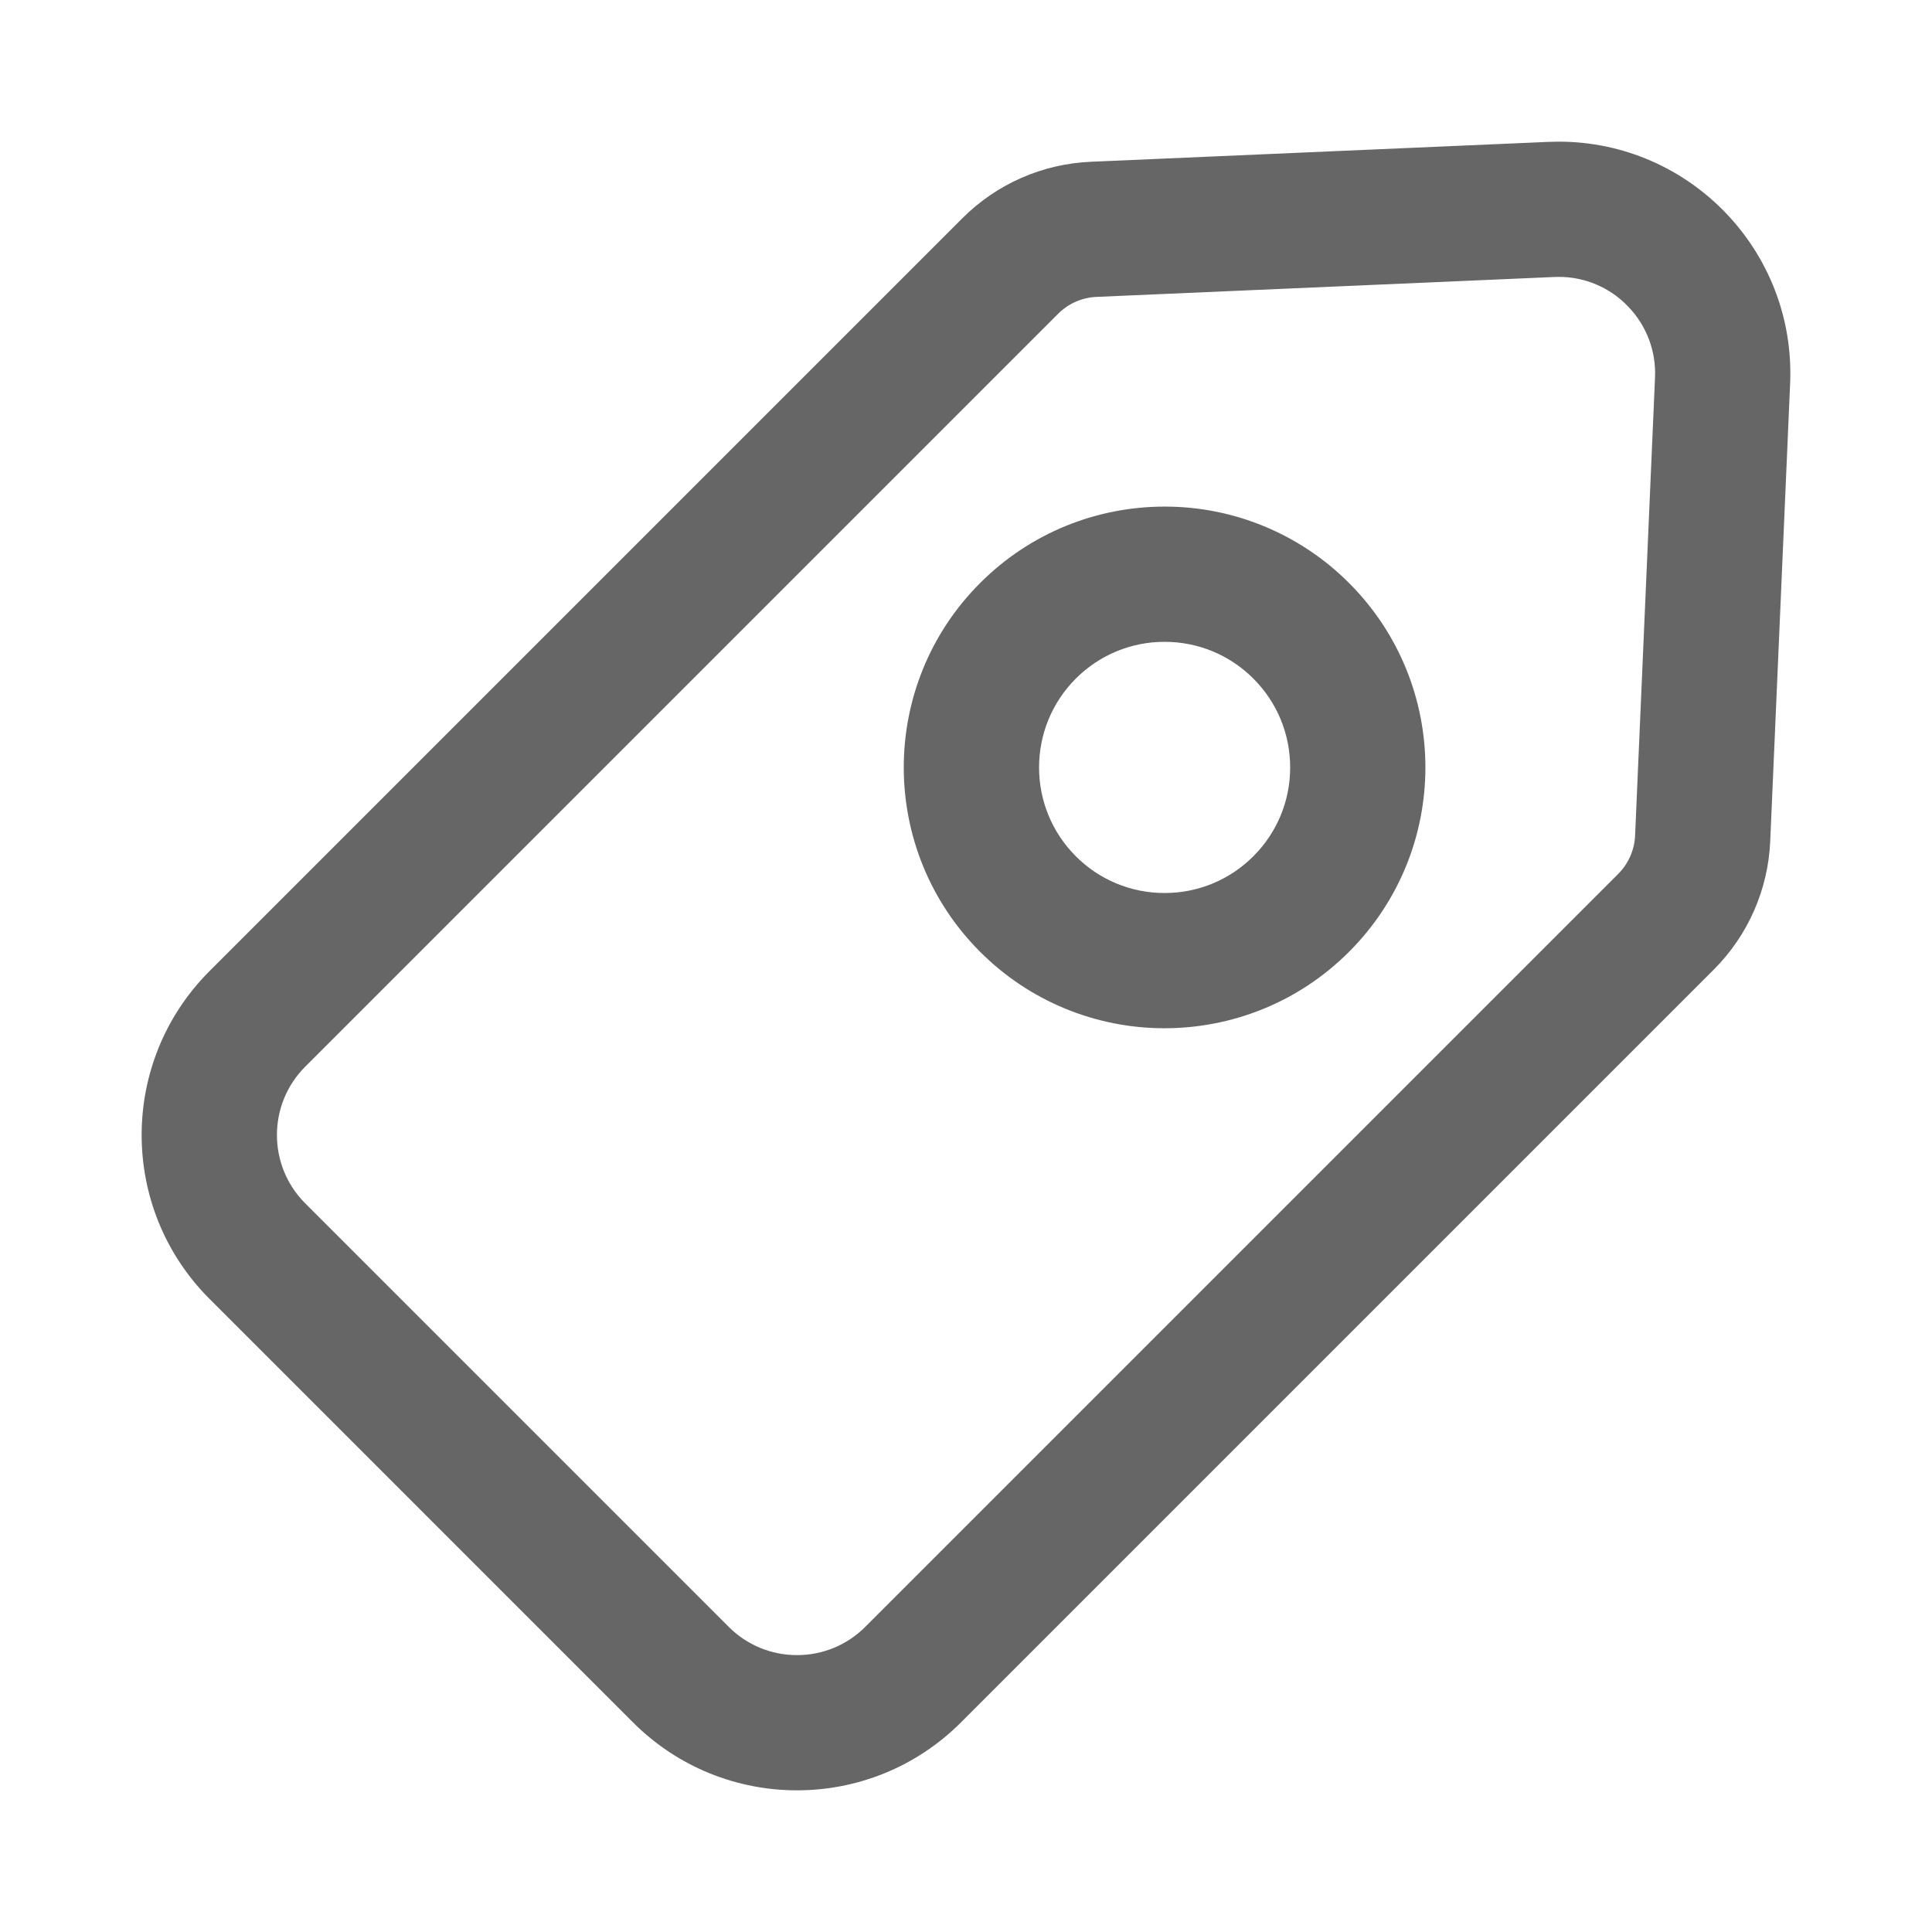
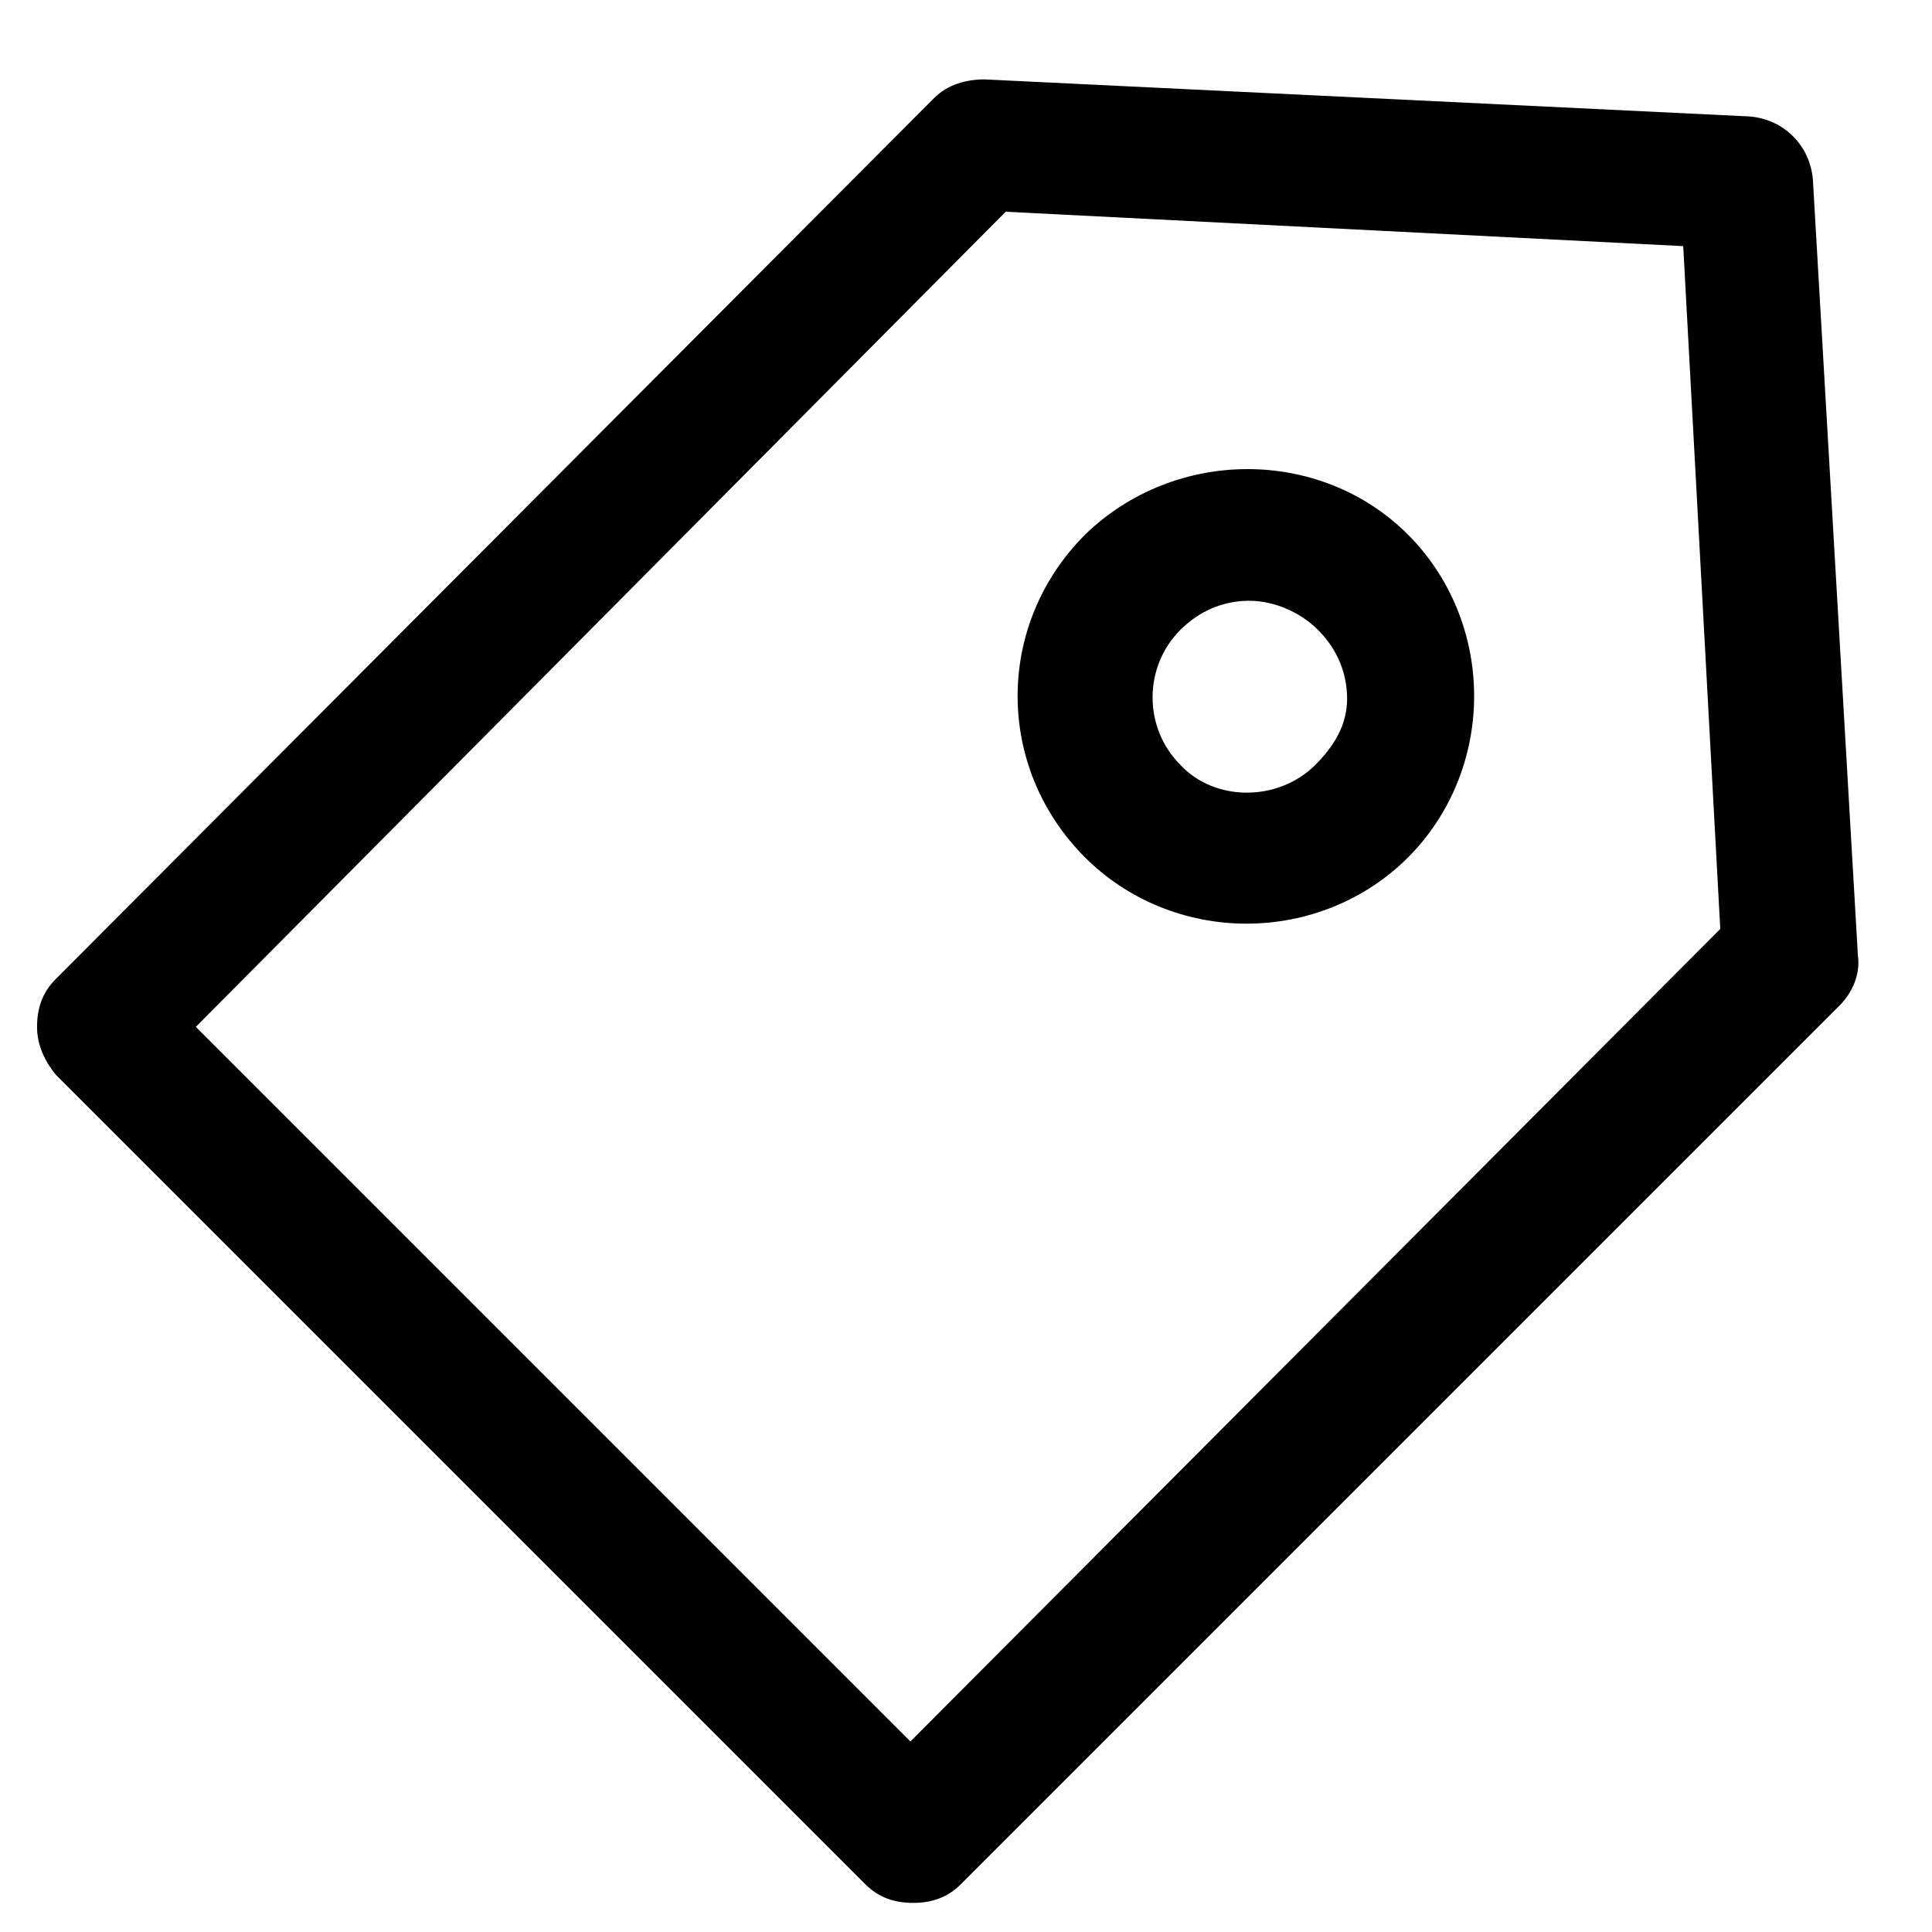
- <svg xmlns="http://www.w3.org/2000/svg" t="1646924590578" class="icon" viewBox="0 0 1024 1024" version="1.1" p-id="3213" width="200" height="200">
+ <svg xmlns="http://www.w3.org/2000/svg" t="1647012659421" class="icon" viewBox="0 0 1024 1024" version="1.1" p-id="5647" width="200" height="200">
  <defs>
    <style type="text/css" />
  </defs>
-   <path d="M826.158 146.76a50.637 50.637 0 0 1 36.874 15.805 50.724 50.724 0 0 1 14.157 37.622l-10.552 242.627a30.653 30.653 0 0 1-8.965 20.388l-399.043 399.043a50.862 50.862 0 0 1-36.204 14.996 50.862 50.862 0 0 1-36.204-14.996l-224.466-224.466c-19.963-19.963-19.963-52.444 0-72.407l399.043-399.043a30.669 30.669 0 0 1 20.388-8.97l242.627-10.547c0.783-0.036 1.567-0.051 2.34-0.051h0.005m-0.01-71.68c-1.807 0-3.625 0.041-5.453 0.118l-242.627 10.547a102.39 102.39 0 0 0-67.958 29.896l-399.043 399.043c-47.99 47.99-47.99 125.793 0 173.778l224.466 224.466c23.997 23.992 55.439 35.988 86.886 35.988s62.894-11.996 86.892-35.988l399.043-399.043a102.39 102.39 0 0 0 29.896-67.958l10.552-242.627c3.046-70.18-53.13-128.22-122.655-128.22z" fill="#666666" p-id="3214" />
-   <path d="M617.252 340.188a66.099 66.099 0 0 1 47.063 19.497c12.575 12.57 19.497 29.286 19.497 47.063s-6.922 34.493-19.497 47.068a66.135 66.135 0 0 1-47.063 19.492 66.125 66.125 0 0 1-47.063-19.492c-25.948-25.953-25.948-68.178 0-94.131a66.12 66.12 0 0 1 47.063-19.497m0-71.68c-35.379 0-70.758 13.496-97.751 40.489-53.985 53.985-53.985 141.517 0 195.502a137.81 137.81 0 0 0 97.751 40.489c35.379 0 70.758-13.496 97.751-40.489 53.985-53.985 53.985-141.517 0-195.502a137.815 137.815 0 0 0-97.751-40.489z" fill="#666666" p-id="3215" />
+   <path d="M960.877 95.386c-1.403-18.236-15.43-32.263-33.666-33.666L521.819 42.082c-9.819 0-19.638 2.805-26.652 9.819L29.458 519.014c-7.014 7.014-9.819 15.43-9.819 25.249s4.208 18.236 9.819 25.249l429.238 429.238c7.014 7.014 15.43 9.819 25.249 9.819s18.236-2.805 25.249-9.819L974.904 533.041c7.014-7.014 11.222-16.833 9.819-26.652L960.877 95.386z m-478.334 827.616l-378.74-378.74L533.041 112.219l359.101 18.236L911.781 492.362 482.542 923.003z" p-id="5648" />
+   <path d="M575.123 283.353c-47.693 47.693-47.693 123.441 0 171.134 22.444 22.444 53.304 35.068 85.567 35.068s63.123-12.625 85.567-35.068c22.444-22.444 35.068-53.304 35.068-85.567s-12.625-63.123-35.068-85.567c-46.29-46.29-123.441-46.29-171.134 0z m122.038 122.038c-19.638 19.638-53.304 19.638-71.54 0-19.638-19.638-19.638-51.901 0-71.54 9.819-9.819 22.444-15.43 36.471-15.43 12.625 0 26.652 5.611 36.471 15.43 9.819 9.819 15.43 22.444 15.43 36.471s-7.014 25.249-16.833 35.068z" p-id="5649" />
</svg>
